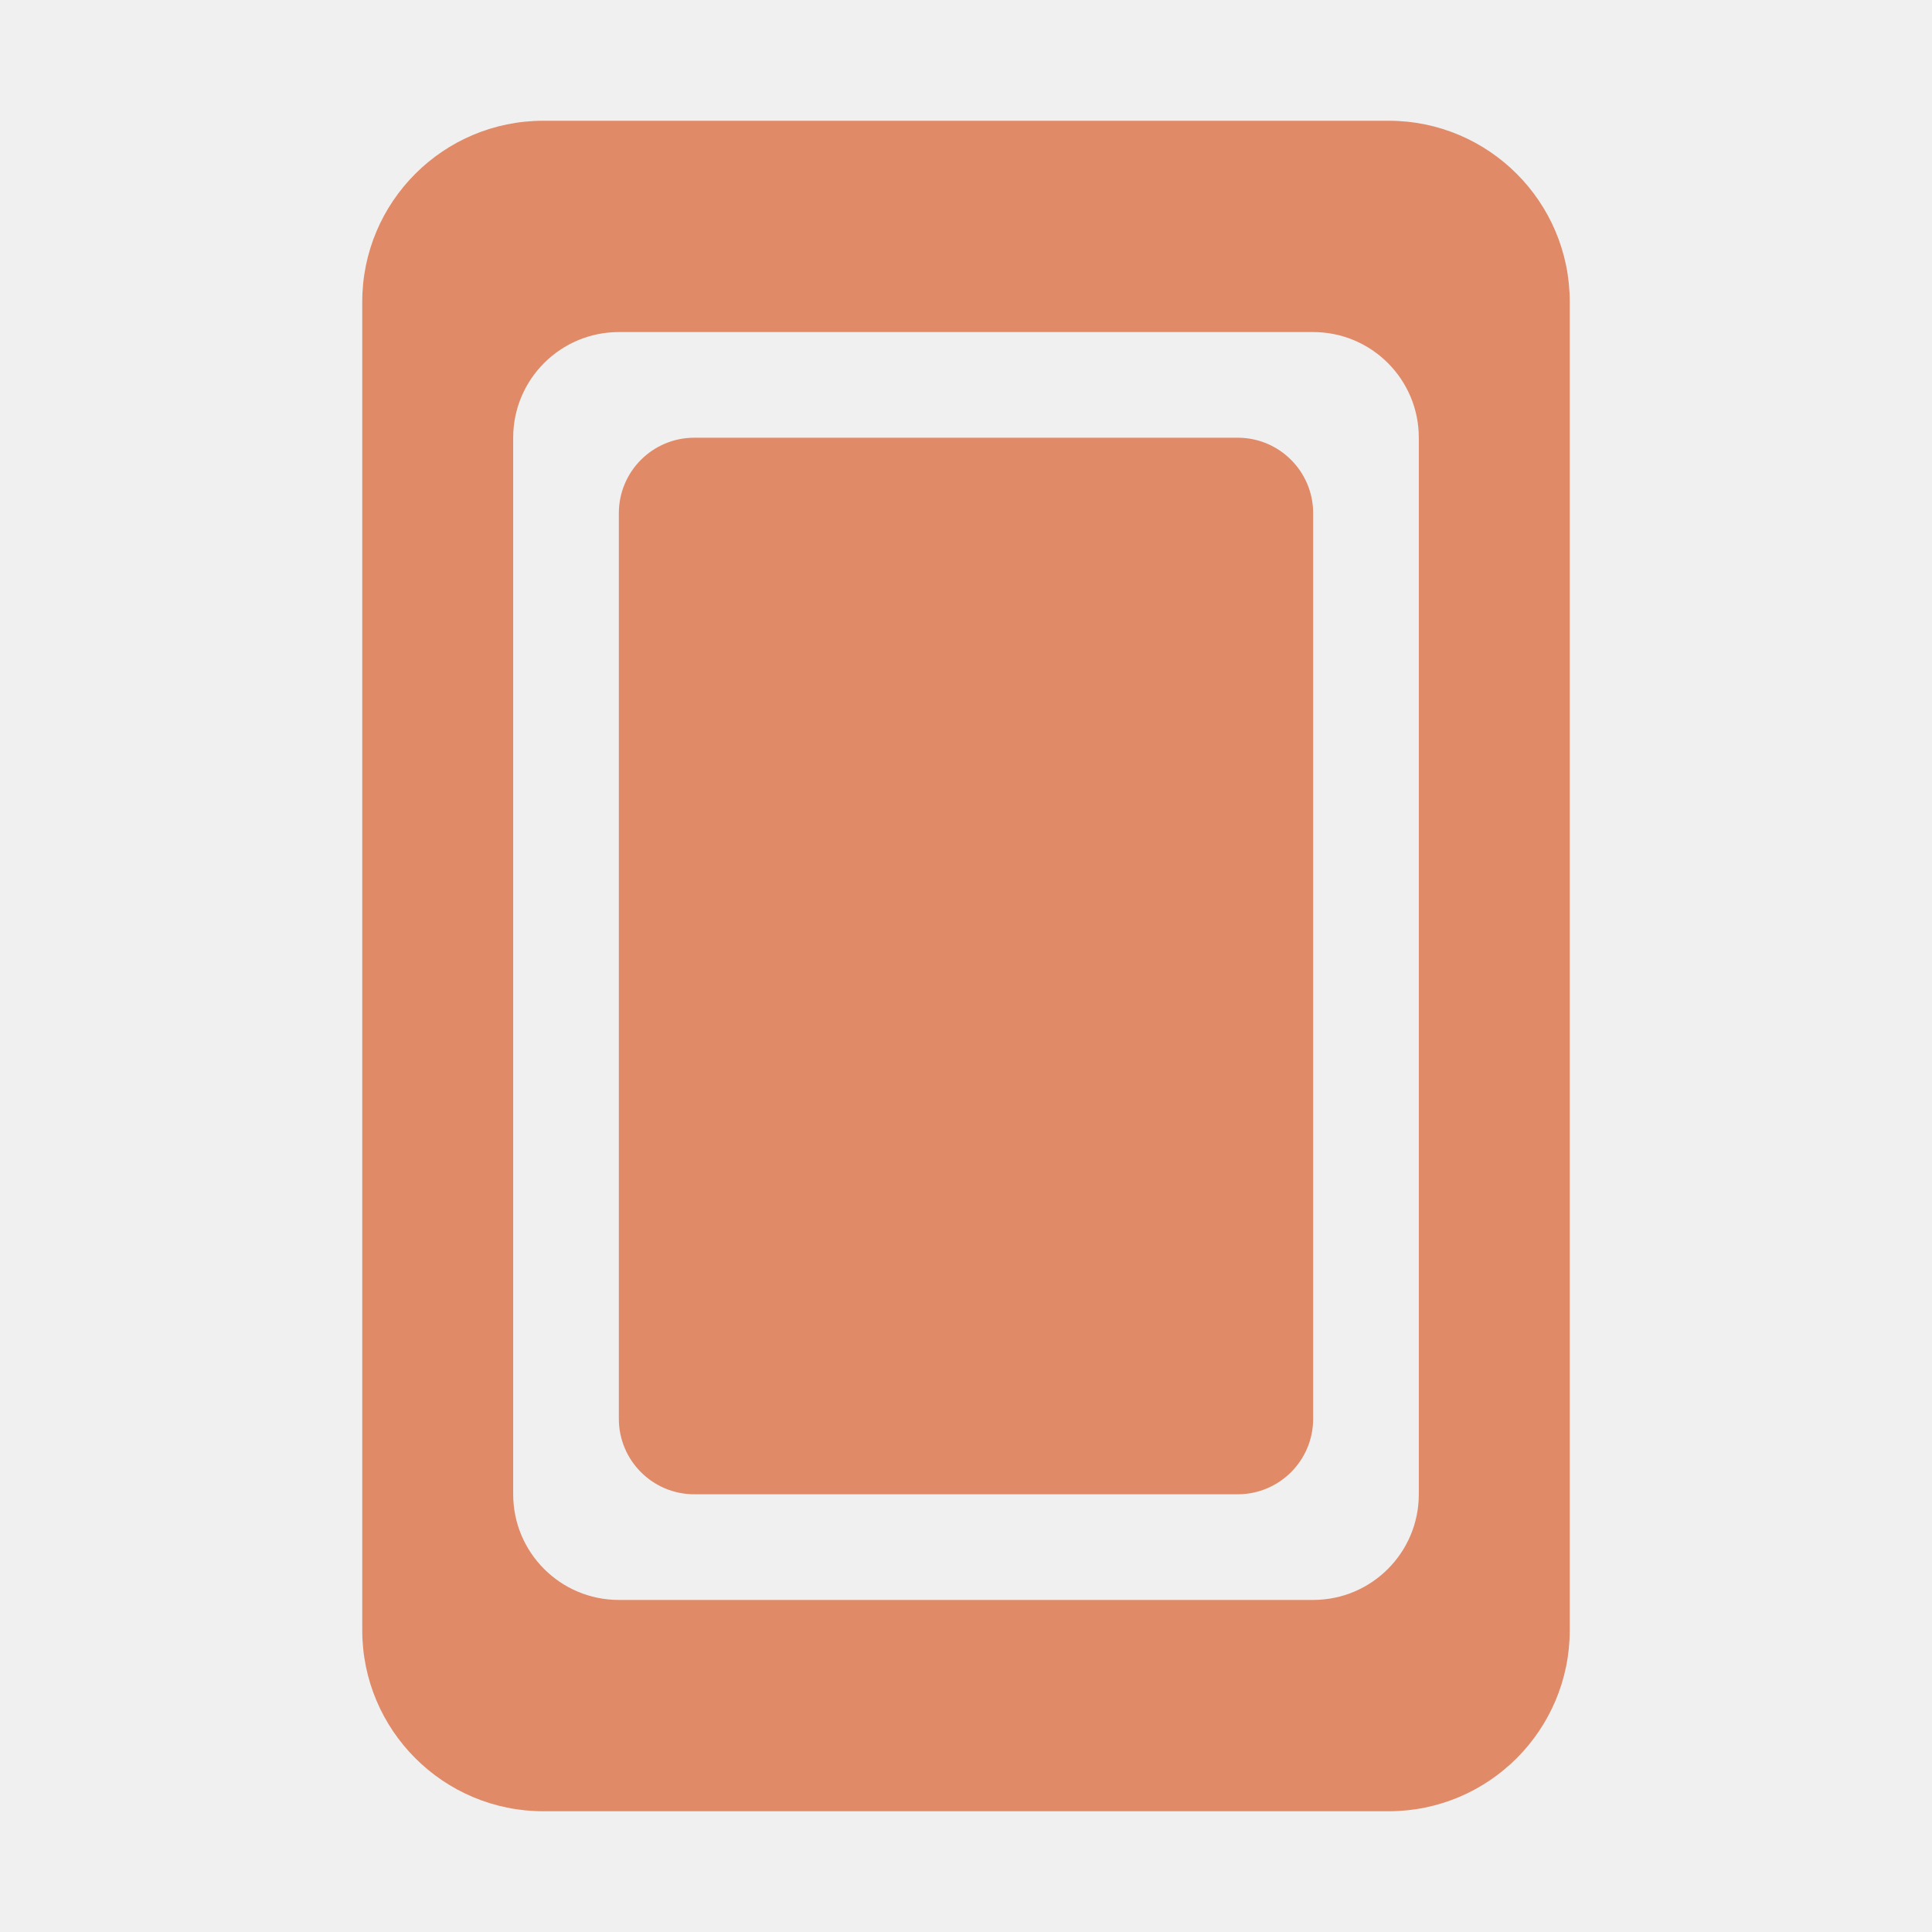
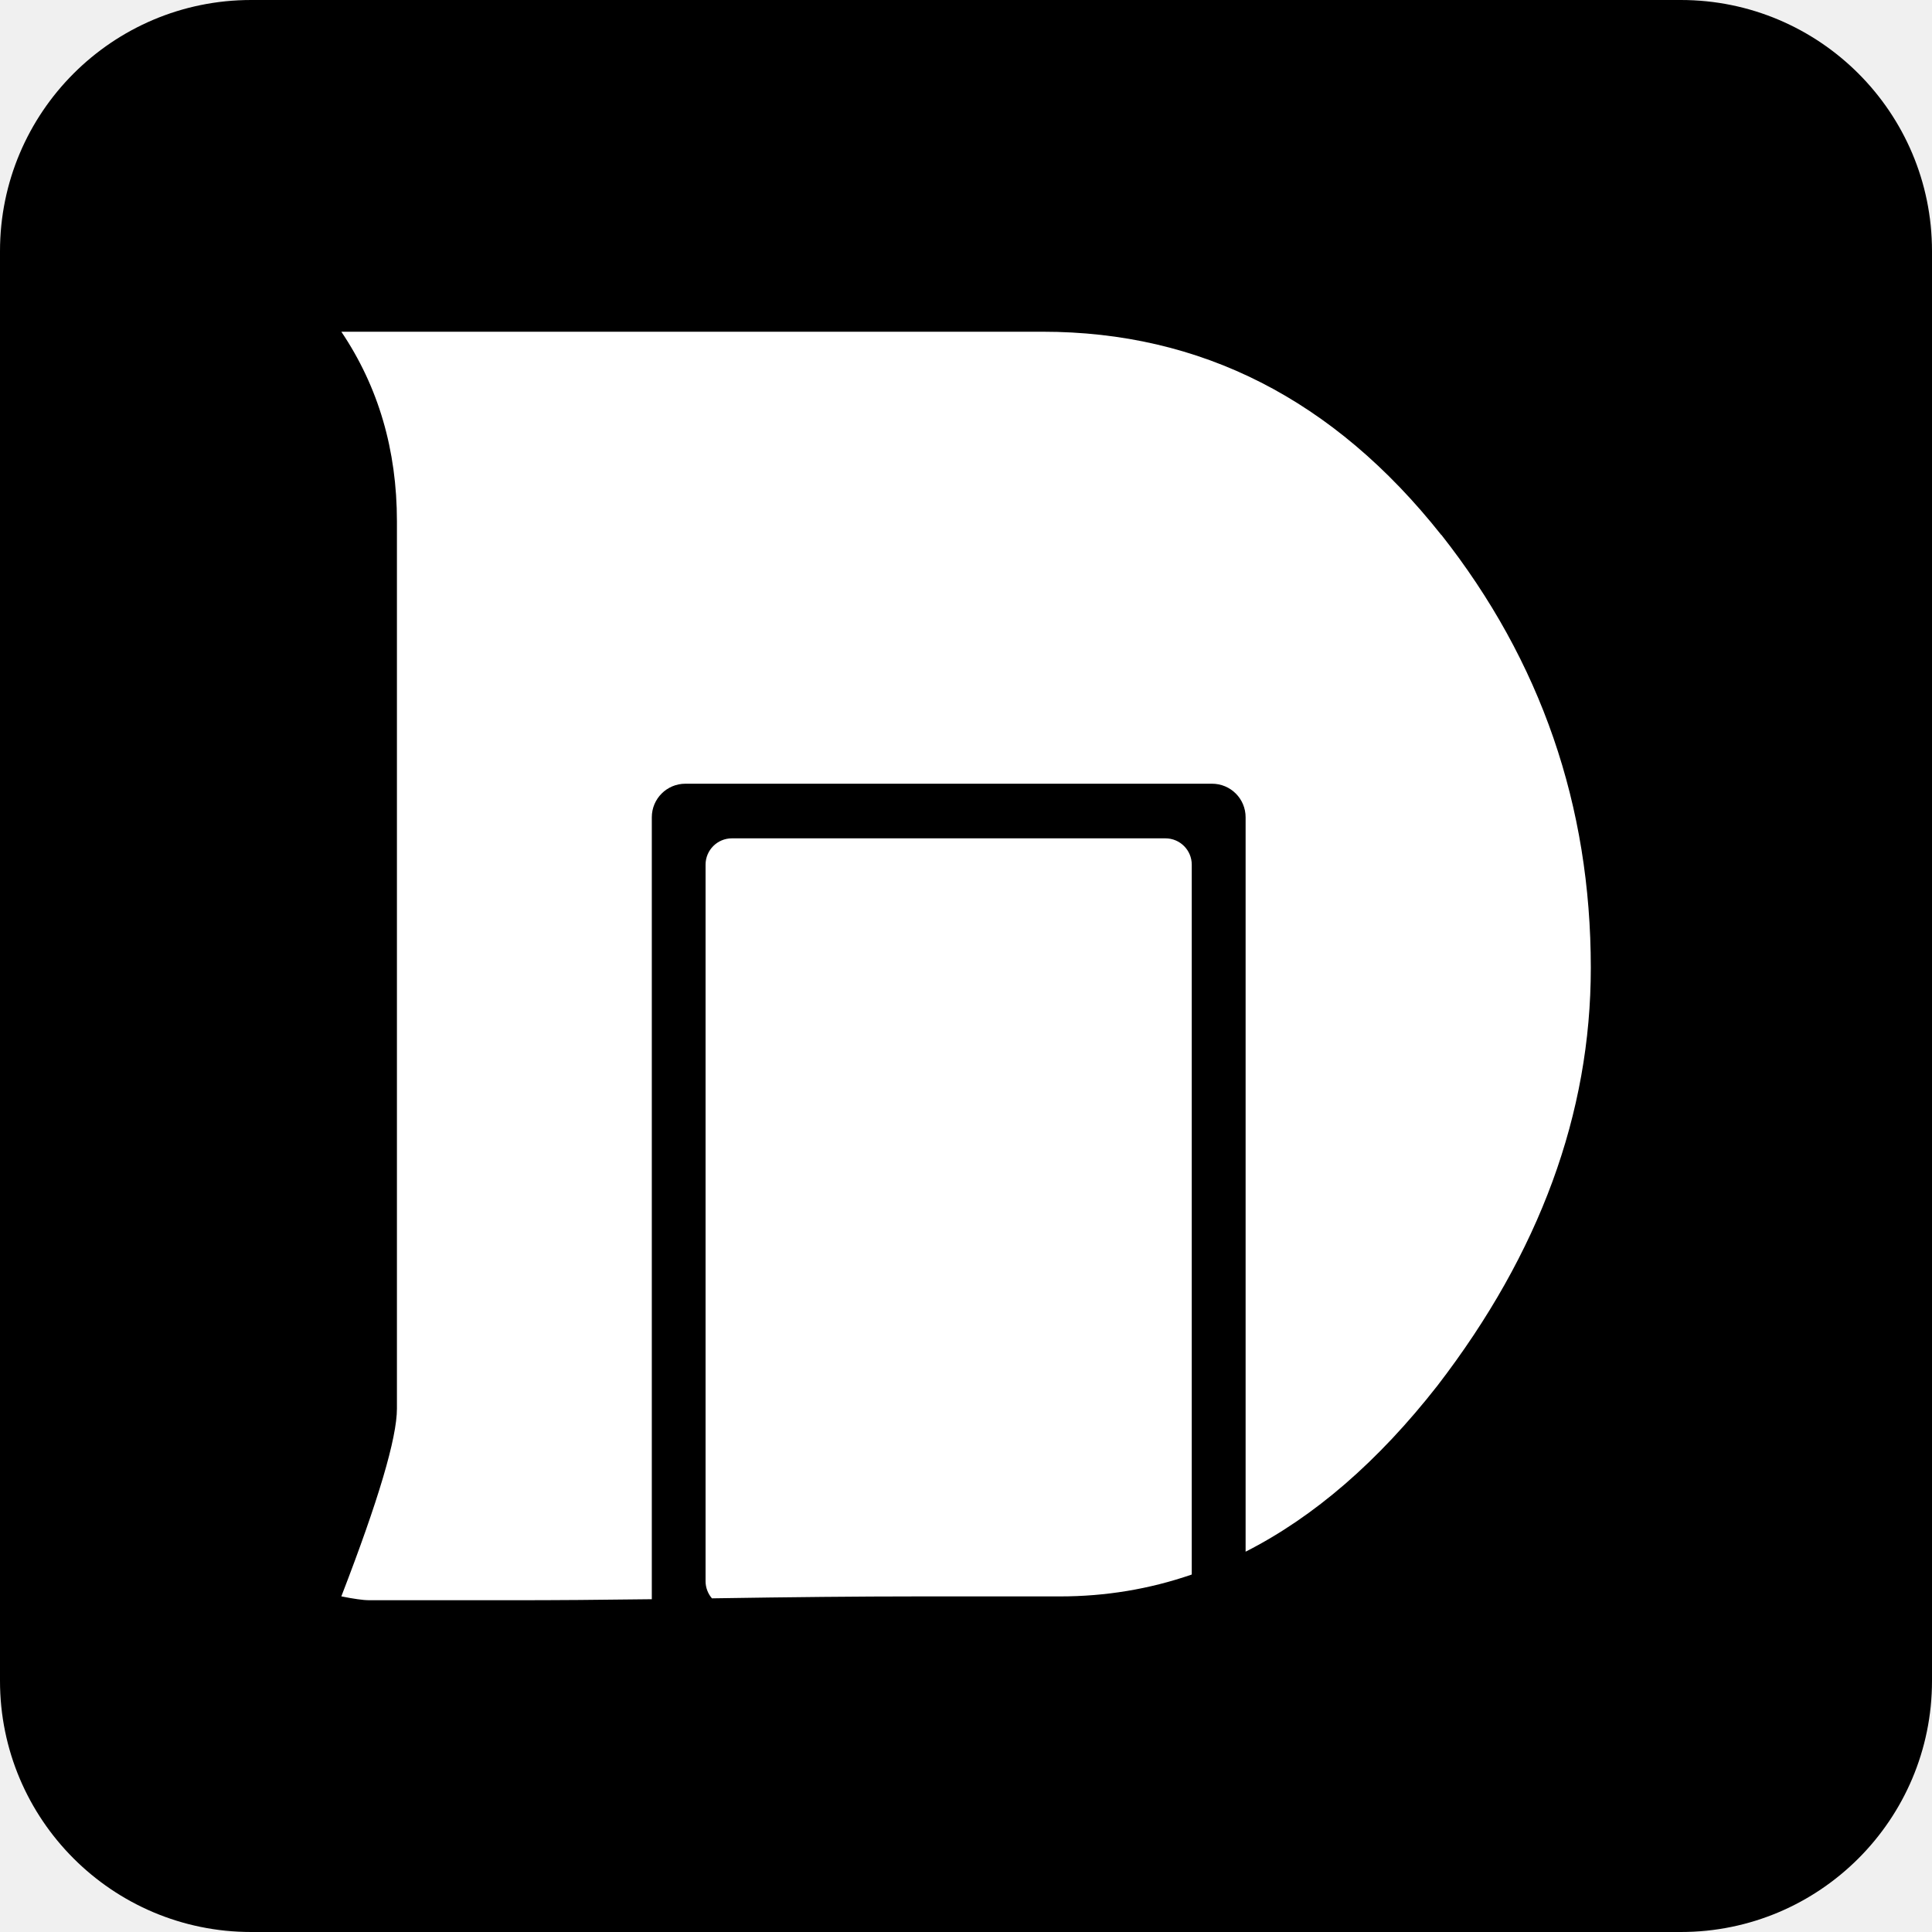
- <svg xmlns="http://www.w3.org/2000/svg" viewBox="0 0 64 64" width="64" height="64">
-   <path fill="#e08a68" fill-rule="evenodd" d="M18 4 h28 a6 6 0 0 1 6 6 v44 a6 6 0 0 1 -6 6 h-28 a6 6 0 0 1 -6 -6 v-44 a6 6 0 0 1 6 -6 z M20.5 11 h23 a3.5 3.5 0 0 1 3.5 3.5 v35 a3.5 3.5 0 0 1 -3.5 3.5 h-23 a3.5 3.5 0 0 1 -3.5 -3.5 v-35 a3.5 3.5 0 0 1 3.5 -3.5 z M23 14.5 h18 a2.5 2.5 0 0 1 2.5 2.5 v30 a2.5 2.5 0 0 1 -2.5 2.5 h-18 a2.5 2.5 0 0 1 -2.5 -2.5 v-30 a2.5 2.5 0 0 1 2.5 -2.5 z" />
+ <svg xmlns="http://www.w3.org/2000/svg" viewBox="0 0 400 400">
+   <defs>
+     <style>.cls-1{fill:#fff;}</style>
+   </defs>
+   <rect width="400" height="400" rx="52" ry="52" />
+   <path class="cls-1" d="M298.38,110.73c-22.21-28.03-49.73-42.05-82.52-42.05H70.67c7.66,11.38,11.51,24.47,11.51,39.27v183.68c0,6.09-3.84,19.04-11.51,38.88,1.32.27,2.44.46,3.37.59.93.14,1.78.21,2.58.21h29.75c8.52,0,18.03-.07,28.58-.21v-161.89c0-3.84,3.11-6.95,6.95-6.95h109.04c3.84,0,6.95,3.1,6.95,6.95v152.05c14.2-7.22,27.44-18.68,39.73-34.39,21.15-27.5,31.74-56.34,31.74-86.49,0-33.59-10.33-63.48-30.95-89.66ZM241.28,173.57h-89.75c-3.01,0-5.45,2.44-5.45,5.45v148.35c0,1.35.5,2.6,1.32,3.55.21,0,.42-.01.62-.01,15.87-.25,29.76-.39,41.66-.39h29.75c9.45,0,18.54-1.5,27.31-4.53v-146.97c0-3.01-2.44-5.45-5.45-5.45Z" />
</svg>
